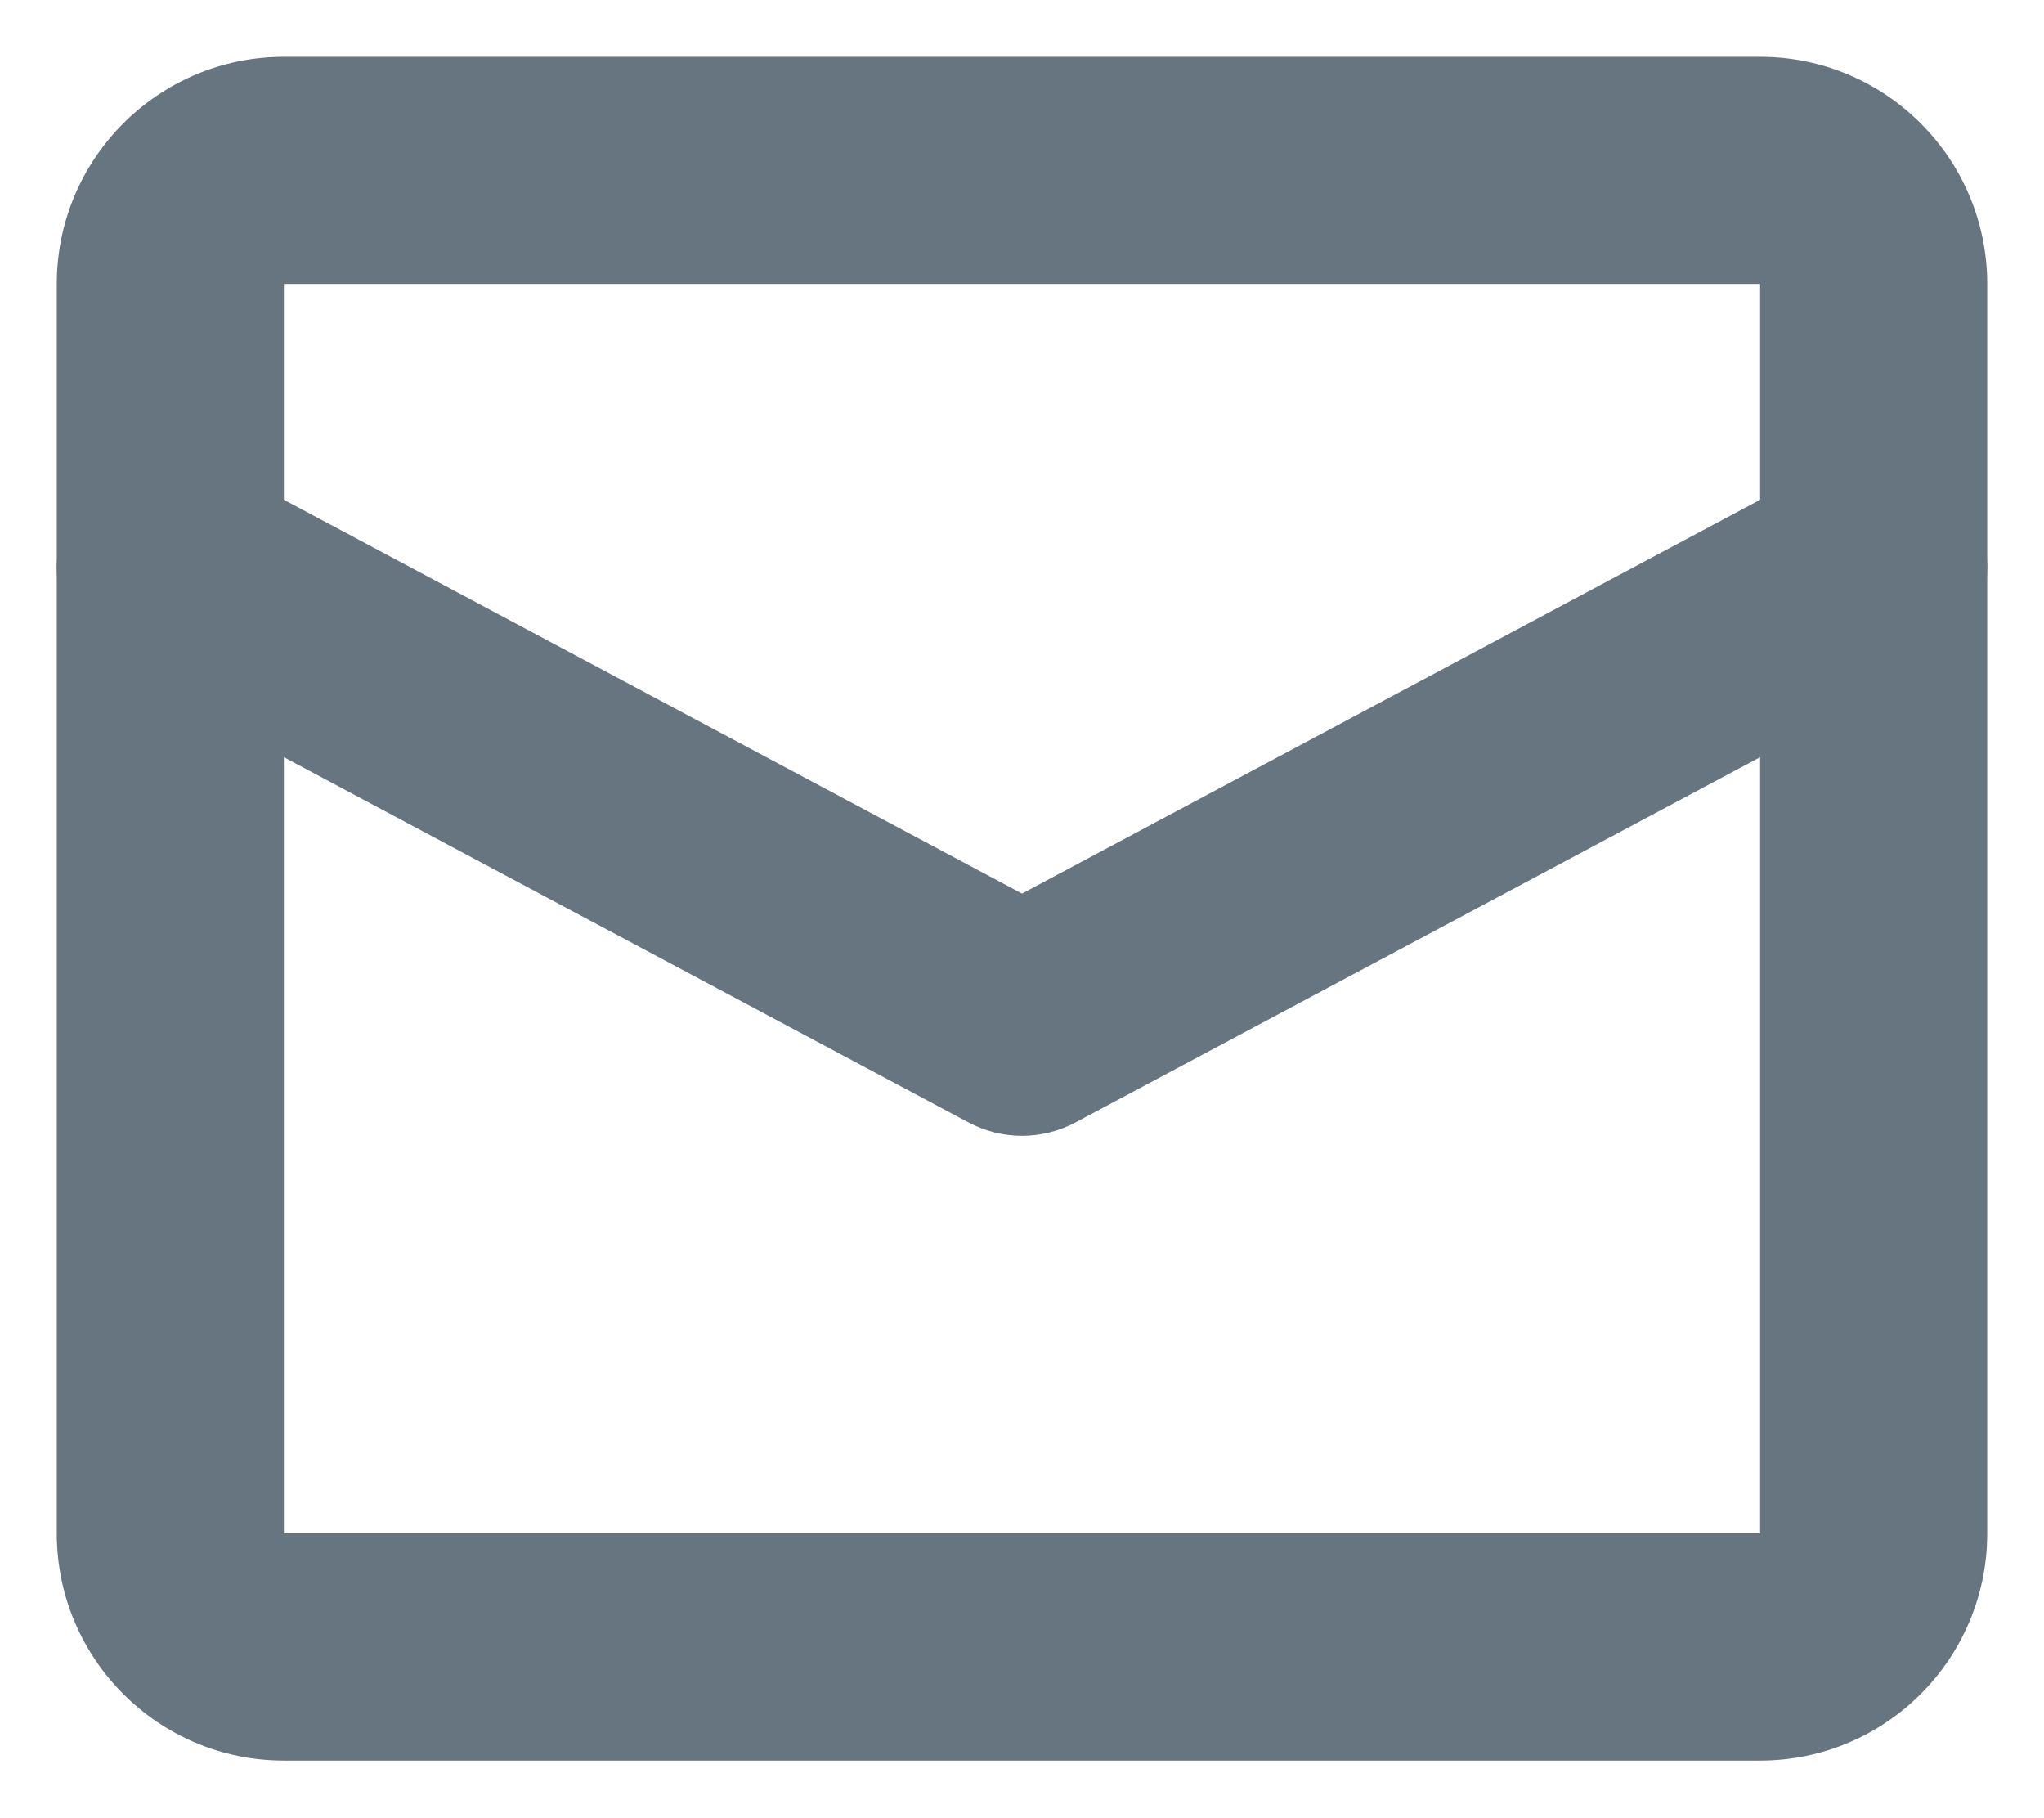
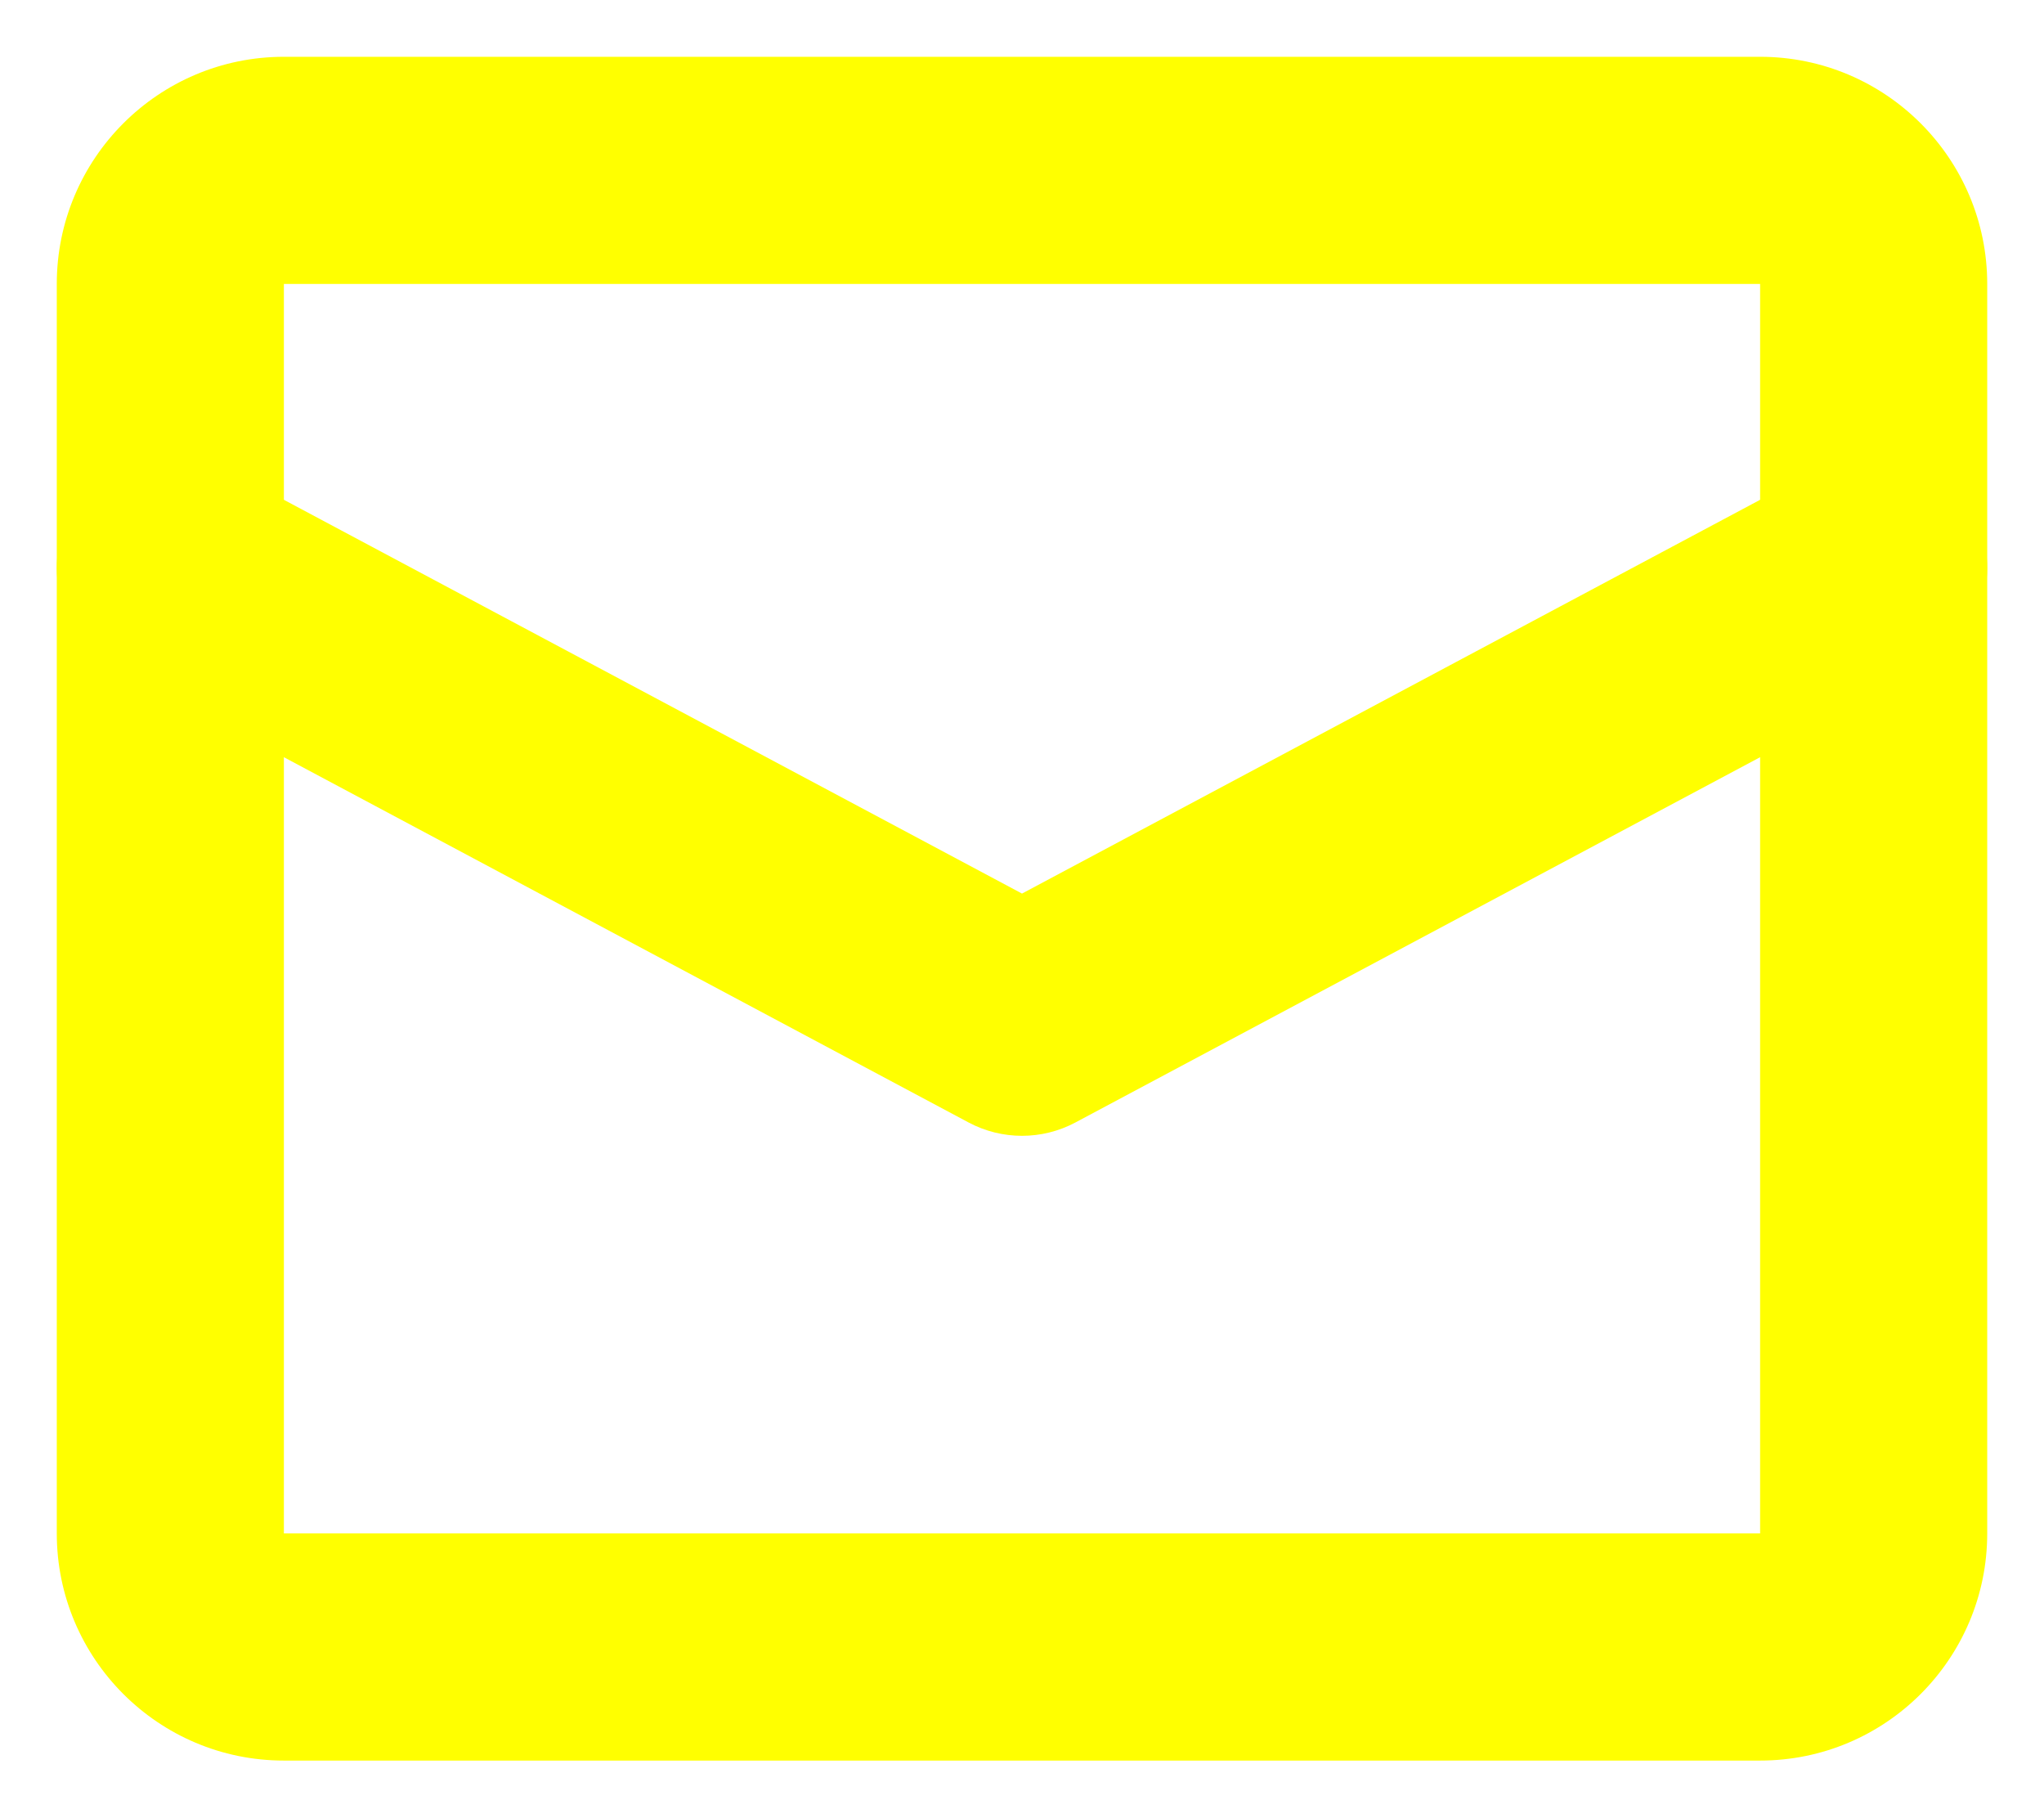
<svg xmlns="http://www.w3.org/2000/svg" width="18px" height="16px" viewBox="0 0 18 16" version="1.1">
  <g id="Page-1" stroke="none" stroke-width="1" fill="none" fill-rule="evenodd">
-     <g id="TWITTER-PROFILE-2018" transform="translate(-345, -16)" fill="#667580" fill-rule="nonzero">
+     <g id="TWITTER-PROFILE-2018" transform="translate(-345, -16)" fill="#ffff00" fill-rule="nonzero">
      <g id="Header">
        <g id="Left-side" transform="translate(128, 8)">
          <g id="Discover" transform="translate(217, 7)">
            <g id="icon" transform="translate(0, 1)">
              <path d="M9,7.867 L16.029,4.118 C16.517,3.858 17.122,4.042 17.382,4.529 C17.642,5.017 17.458,5.622 16.971,5.882 L9.471,9.882 C9.176,10.039 8.824,10.039 8.529,9.882 L1.029,5.882 C0.542,5.622 0.358,5.017 0.618,4.529 C0.878,4.042 1.483,3.858 1.971,4.118 L9,7.867 Z" id="Shape" />
              <path d="M15.5,13.5 L15.5,2.5 L2.5,2.5 L2.5,13.5 L15.5,13.5 Z M15.5,15.5 L2.5,15.5 C1.396,15.5 0.5,14.604 0.5,13.5 L0.5,2.5 C0.5,1.396 1.396,0.5 2.5,0.5 L15.5,0.5 C16.604,0.5 17.5,1.396 17.5,2.5 L17.5,13.5 C17.5,14.604 16.604,15.5 15.5,15.5 Z" id="Shape" />
            </g>
          </g>
        </g>
      </g>
    </g>
  </g>
</svg>
